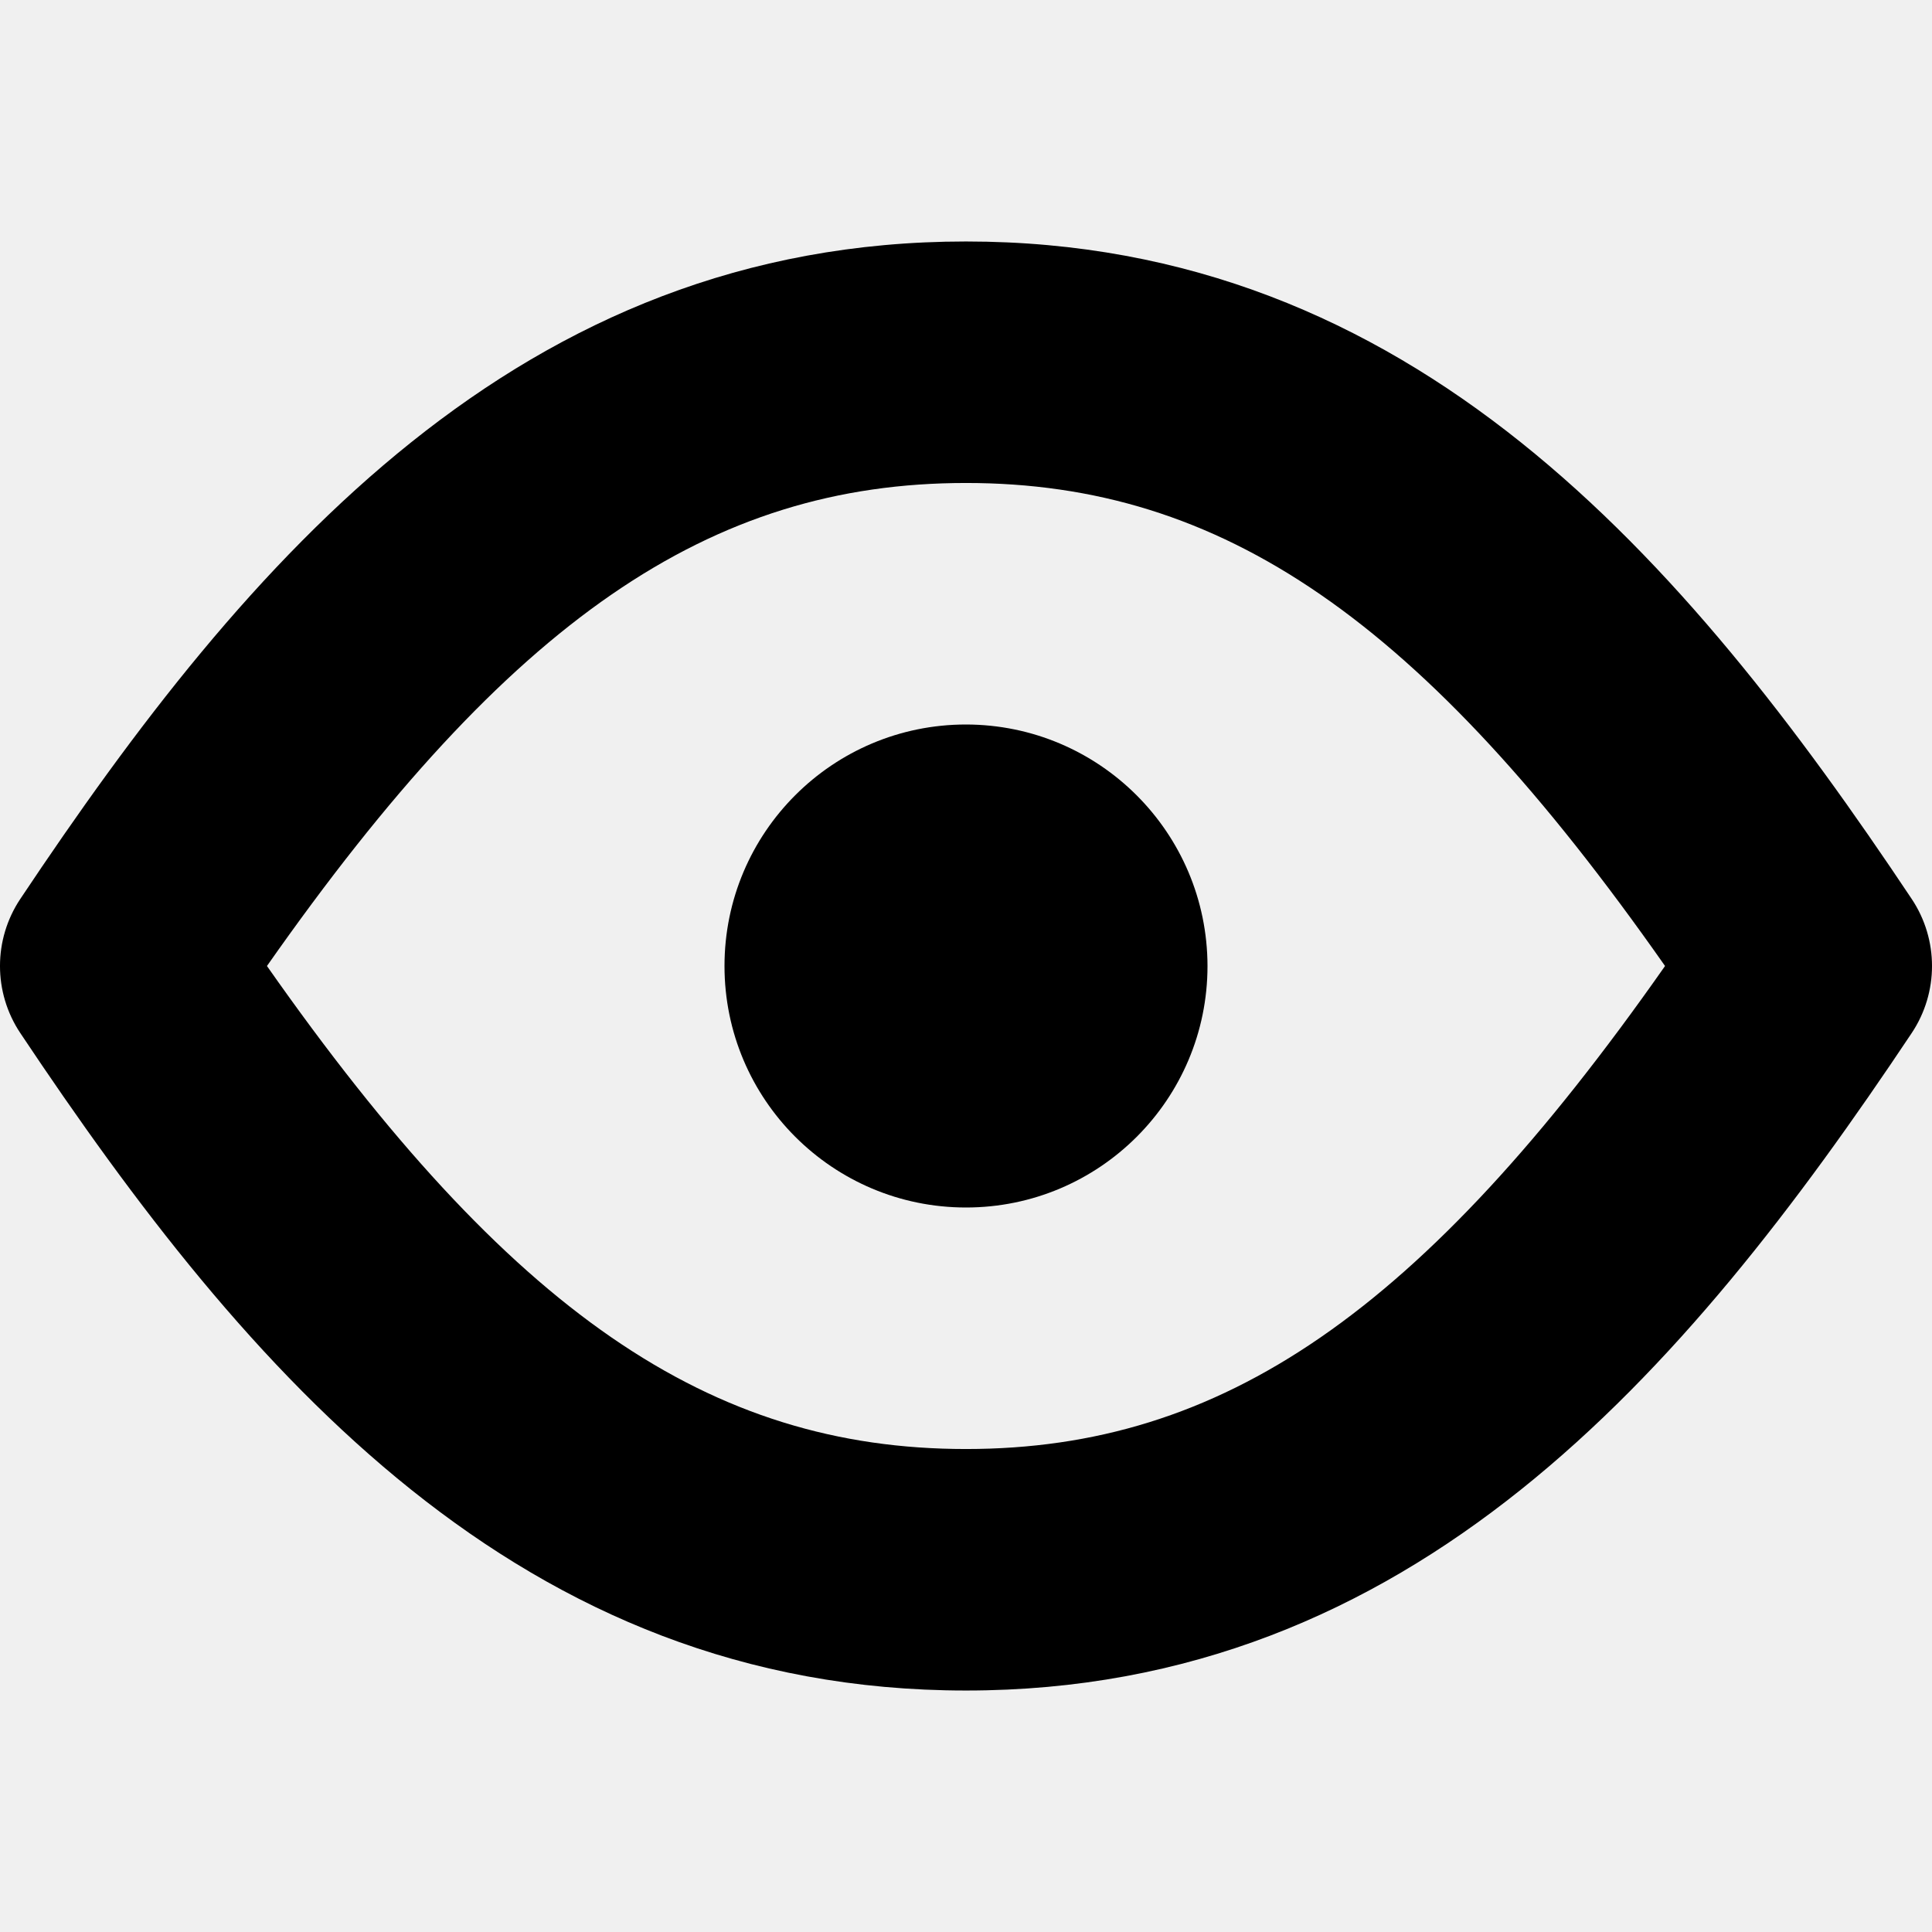
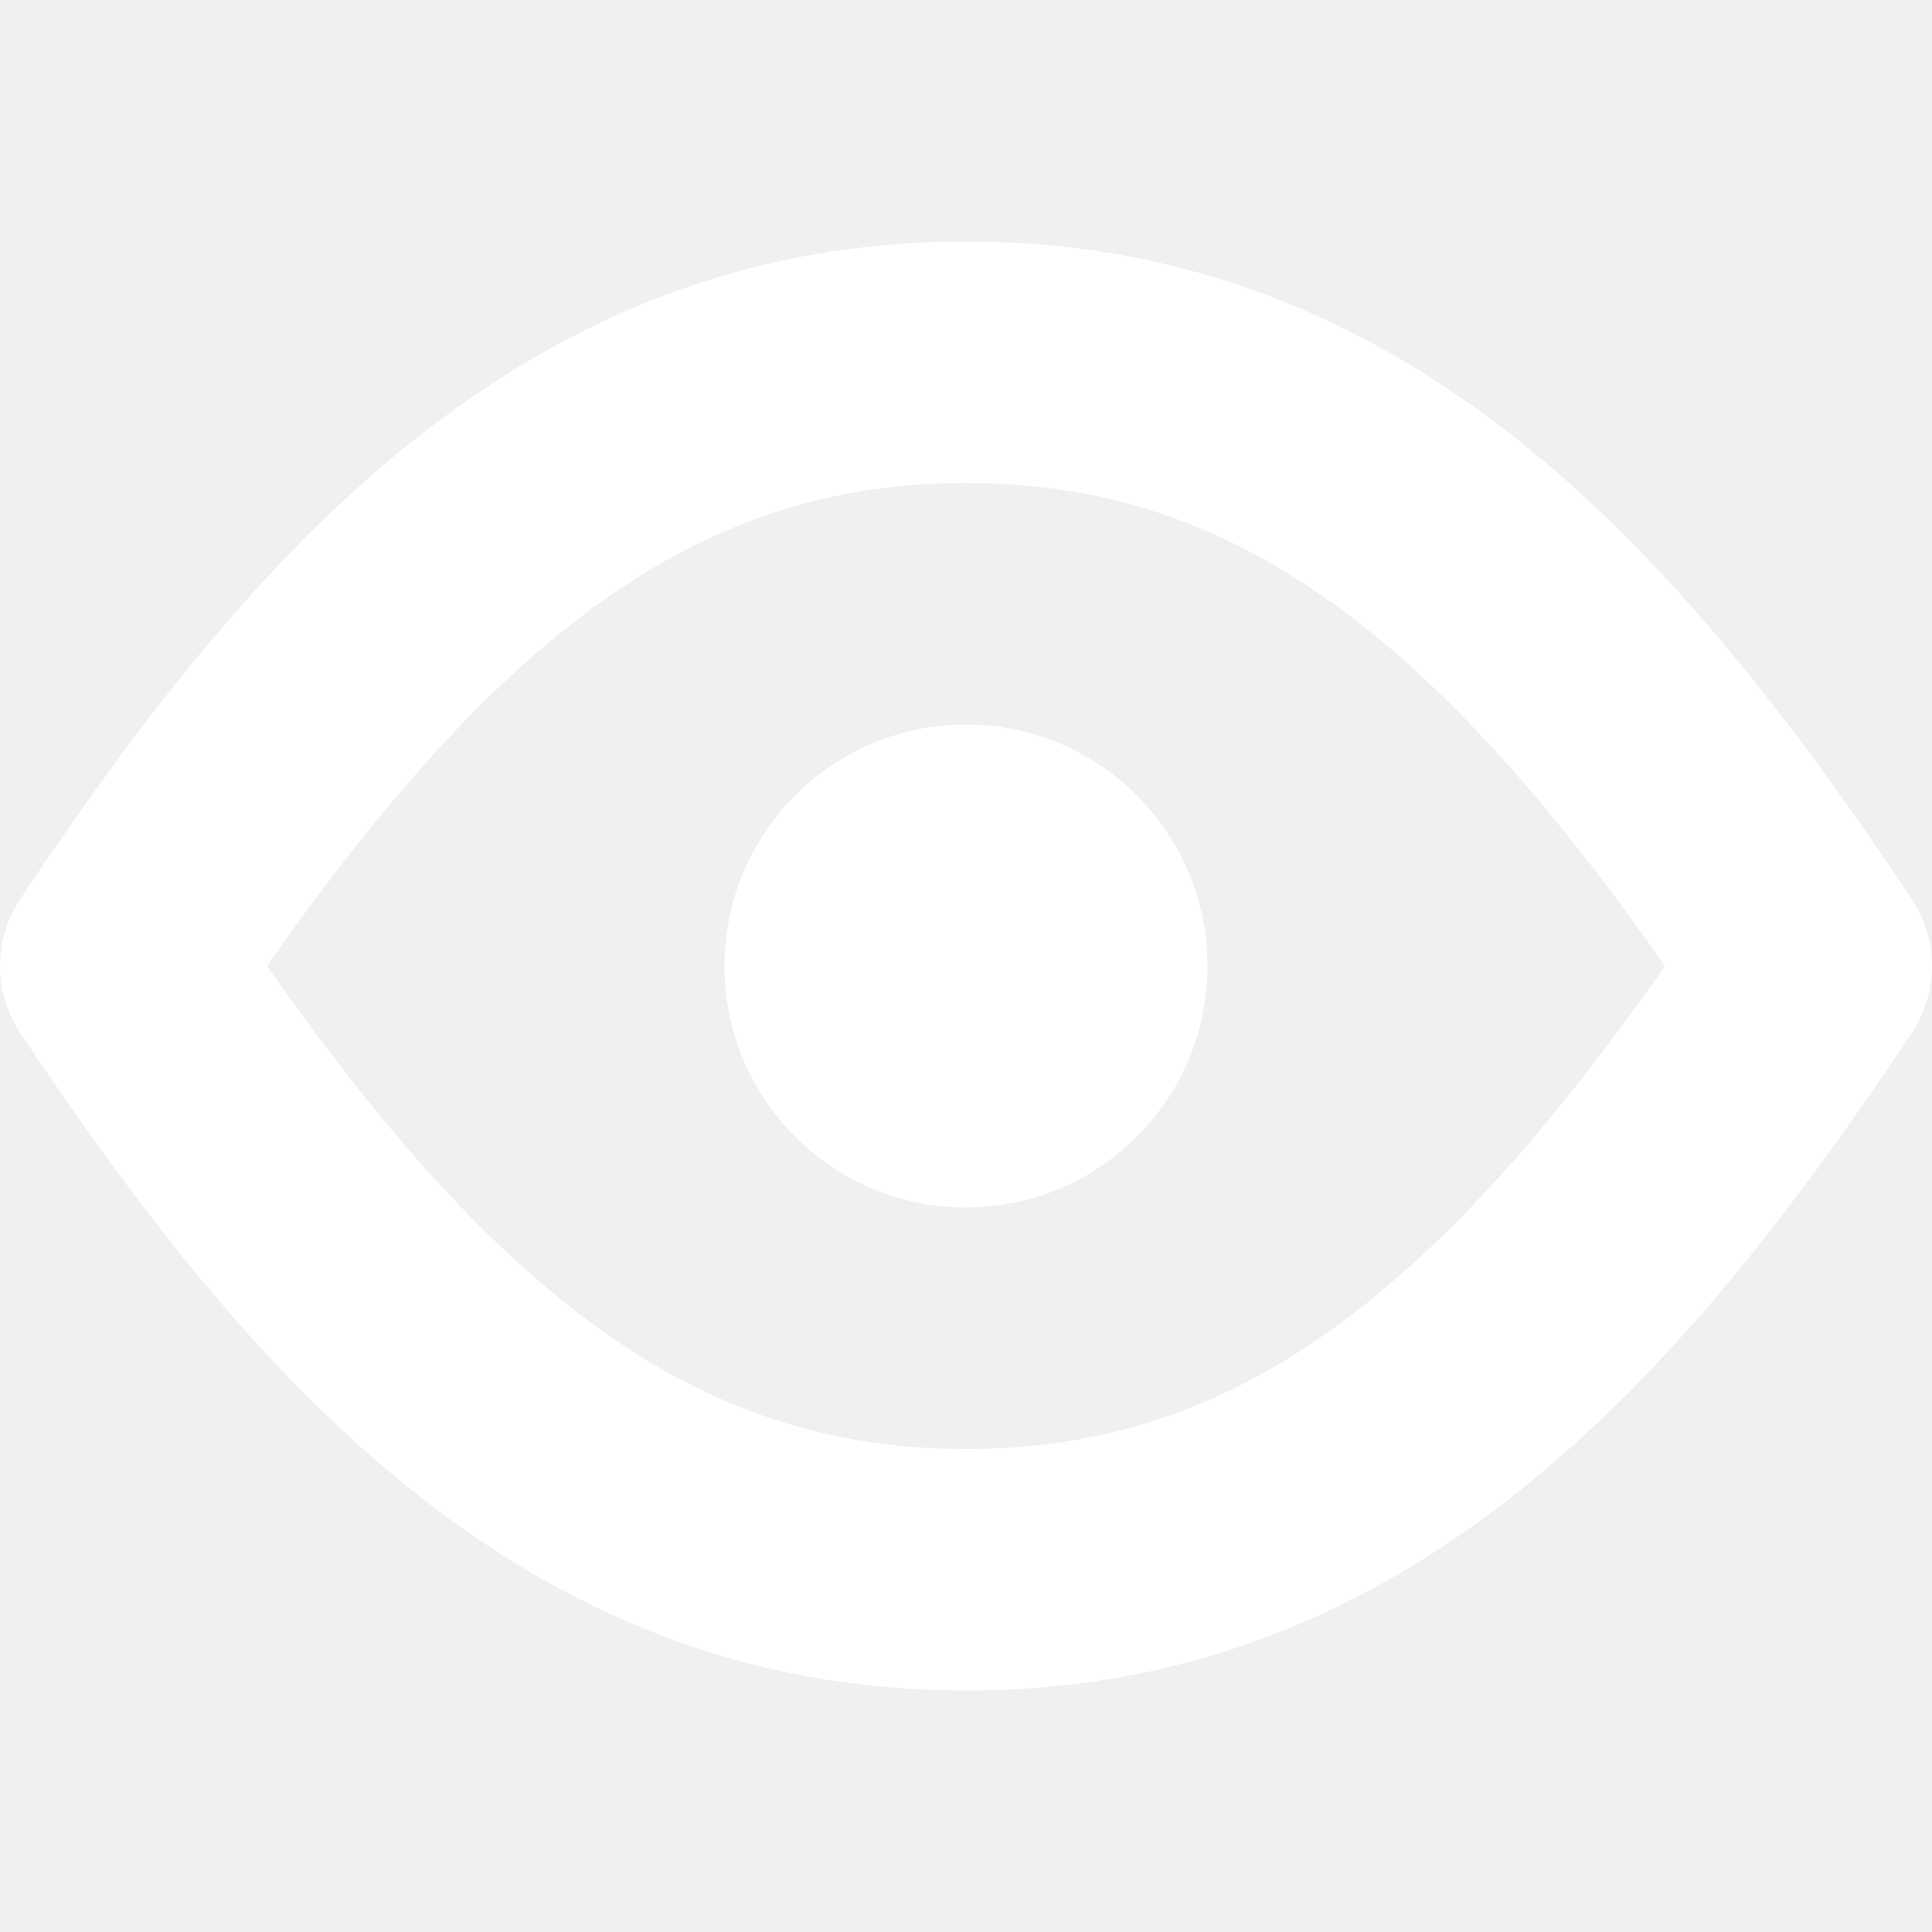
<svg xmlns="http://www.w3.org/2000/svg" fill="#000000" width="800px" height="800px" viewBox="0 0 96 96">
  <g>
-     <path d="M94.994,44.672C83.679,27.703,70.155,11.999,48,11.999S12.321,27.703,1.006,44.672a6.006,6.006,0,0,0,0,6.656C12.321,68.297,25.845,84.001,48,84.001S83.679,68.297,94.994,51.328A6.006,6.006,0,0,0,94.994,44.672ZM48,72.001C35.267,72.001,25.329,65.21,13.265,48,25.329,30.791,35.267,23.999,48,23.999S70.671,30.791,82.735,48C70.671,65.21,60.733,72.001,48,72.001Z" />
-     <path d="M48,36A12,12,0,1,0,60,48,12.016,12.016,0,0,0,48,36Z" />
+     <path fill="white" d="M94.994,44.672C83.679,27.703,70.155,11.999,48,11.999S12.321,27.703,1.006,44.672a6.006,6.006,0,0,0,0,6.656C12.321,68.297,25.845,84.001,48,84.001S83.679,68.297,94.994,51.328A6.006,6.006,0,0,0,94.994,44.672ZM48,72.001C35.267,72.001,25.329,65.21,13.265,48,25.329,30.791,35.267,23.999,48,23.999S70.671,30.791,82.735,48C70.671,65.21,60.733,72.001,48,72.001Z" />
+     <path fill="white" d="M48,36A12,12,0,1,0,60,48,12.016,12.016,0,0,0,48,36Z" />
  </g>
</svg>
